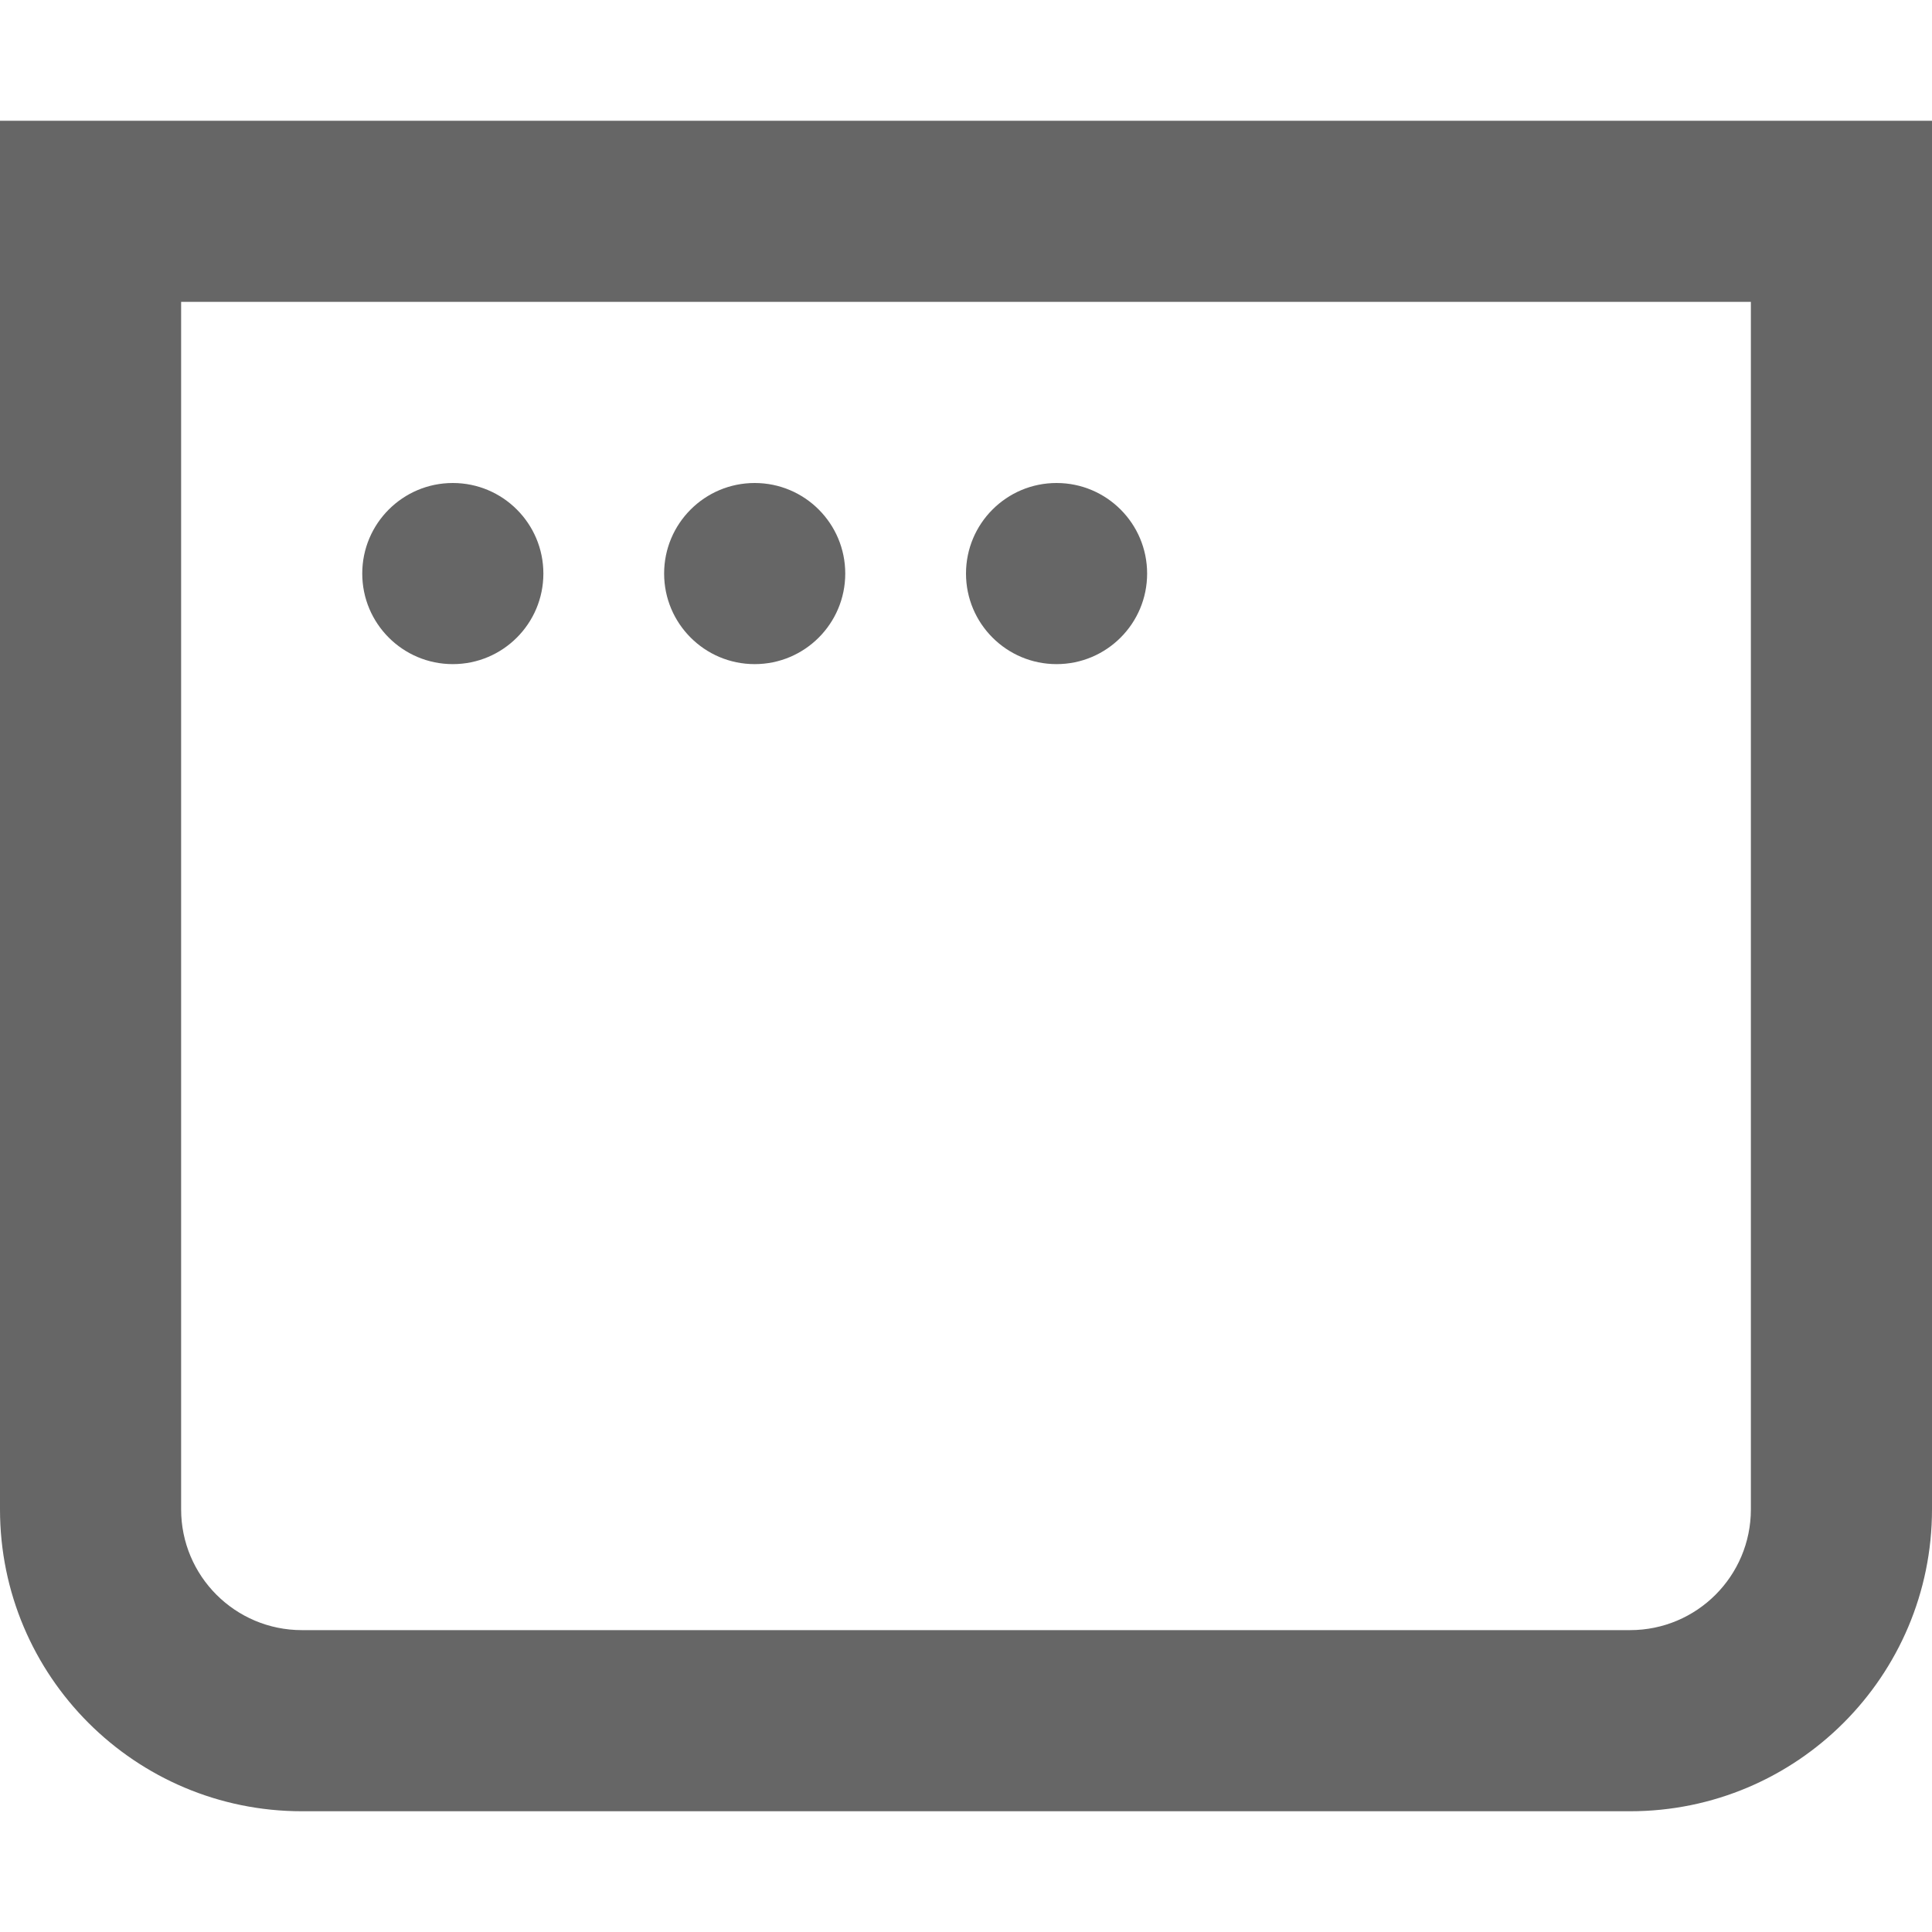
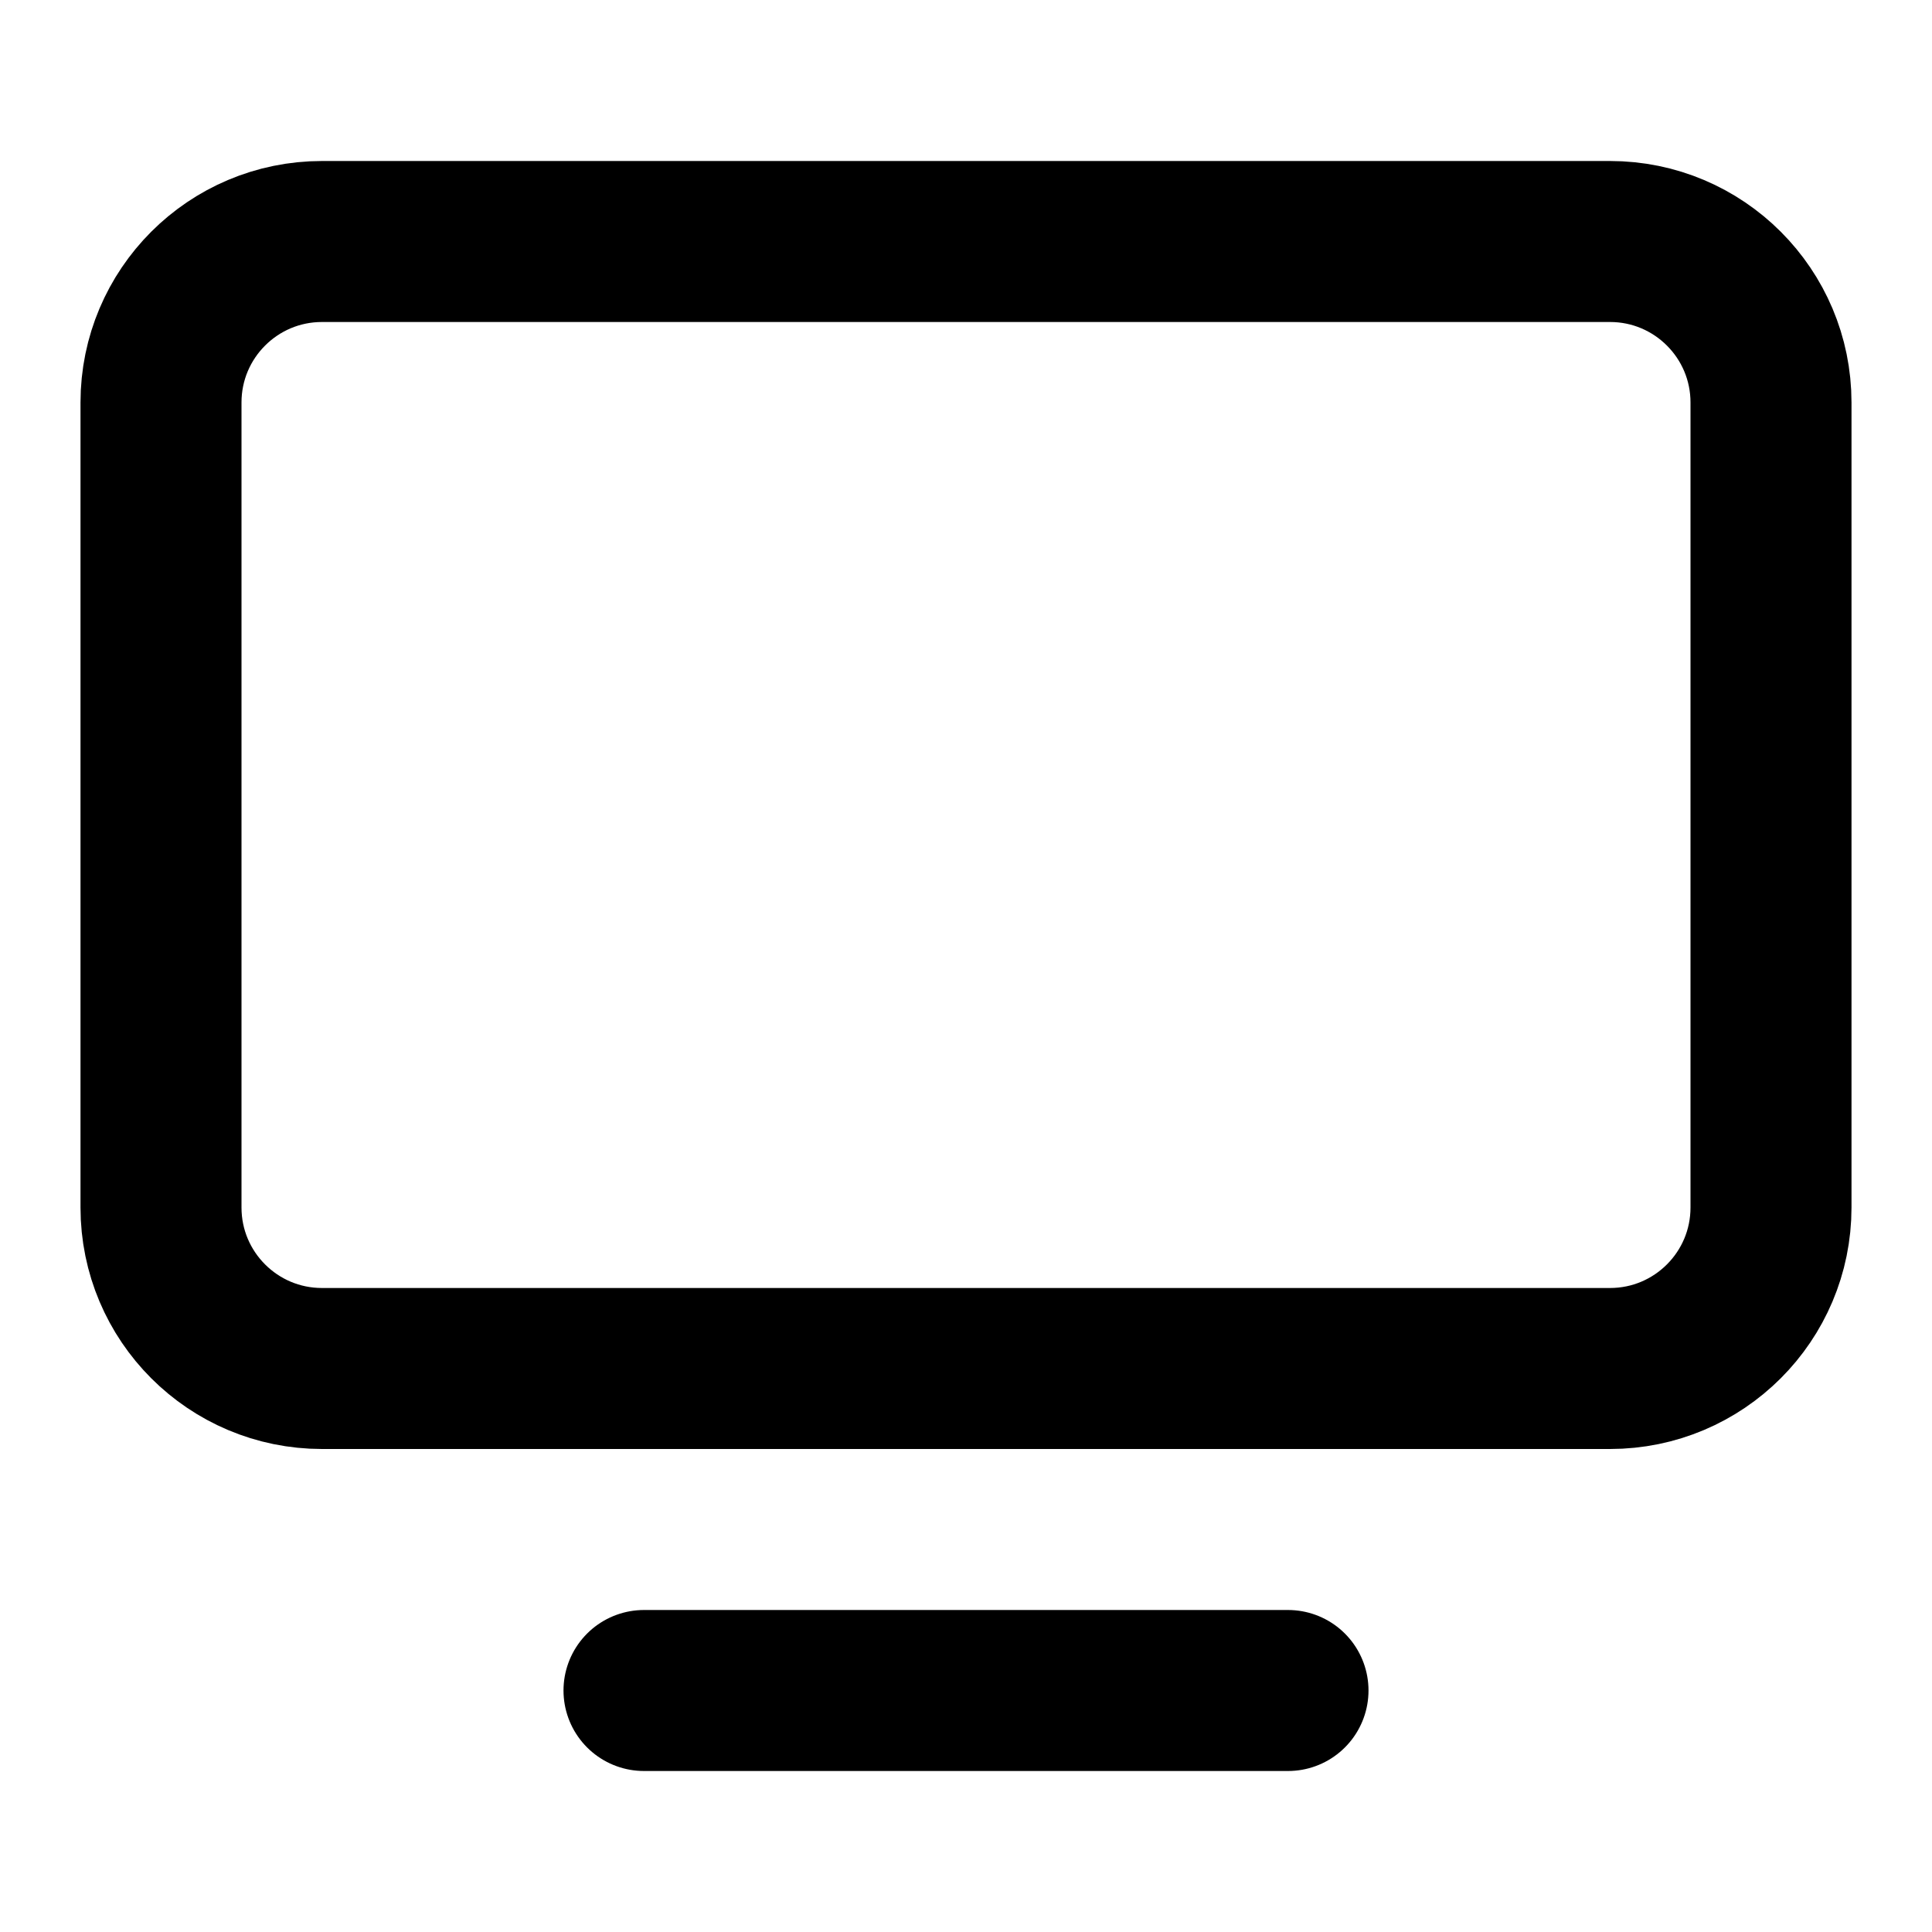
- <svg xmlns="http://www.w3.org/2000/svg" fill="none" viewBox="0 0 16 16">
-   <path fill-rule="evenodd" clip-rule="evenodd" d="M1.5 2.5h13v10a1 1 0 0 1-1 1h-11a1 1 0 0 1-1-1zM0 1h16v11.5a2.5 2.5 0 0 1-2.5 2.5h-11A2.5 2.5 0 0 1 0 12.5zm3.75 4.5a.75.75 0 1 0 0-1.5.75.75 0 0 0 0 1.5M7 4.75a.75.75 0 1 1-1.5 0 .75.75 0 0 1 1.5 0m1.75.75a.75.75 0 1 0 0-1.5.75.75 0 0 0 0 1.5" fill="#666" />
+ <svg xmlns="http://www.w3.org/2000/svg" width="24" height="24" viewBox="0 0 24 24" fill="none" stroke="currentColor" stroke-width="2" stroke-linecap="round" stroke-linejoin="round">
+   <rect x="2" y="3" width="20" height="14" rx="2" ry="2" />
+   <line x1="8" y1="21" x2="16" y2="21" />
</svg>
